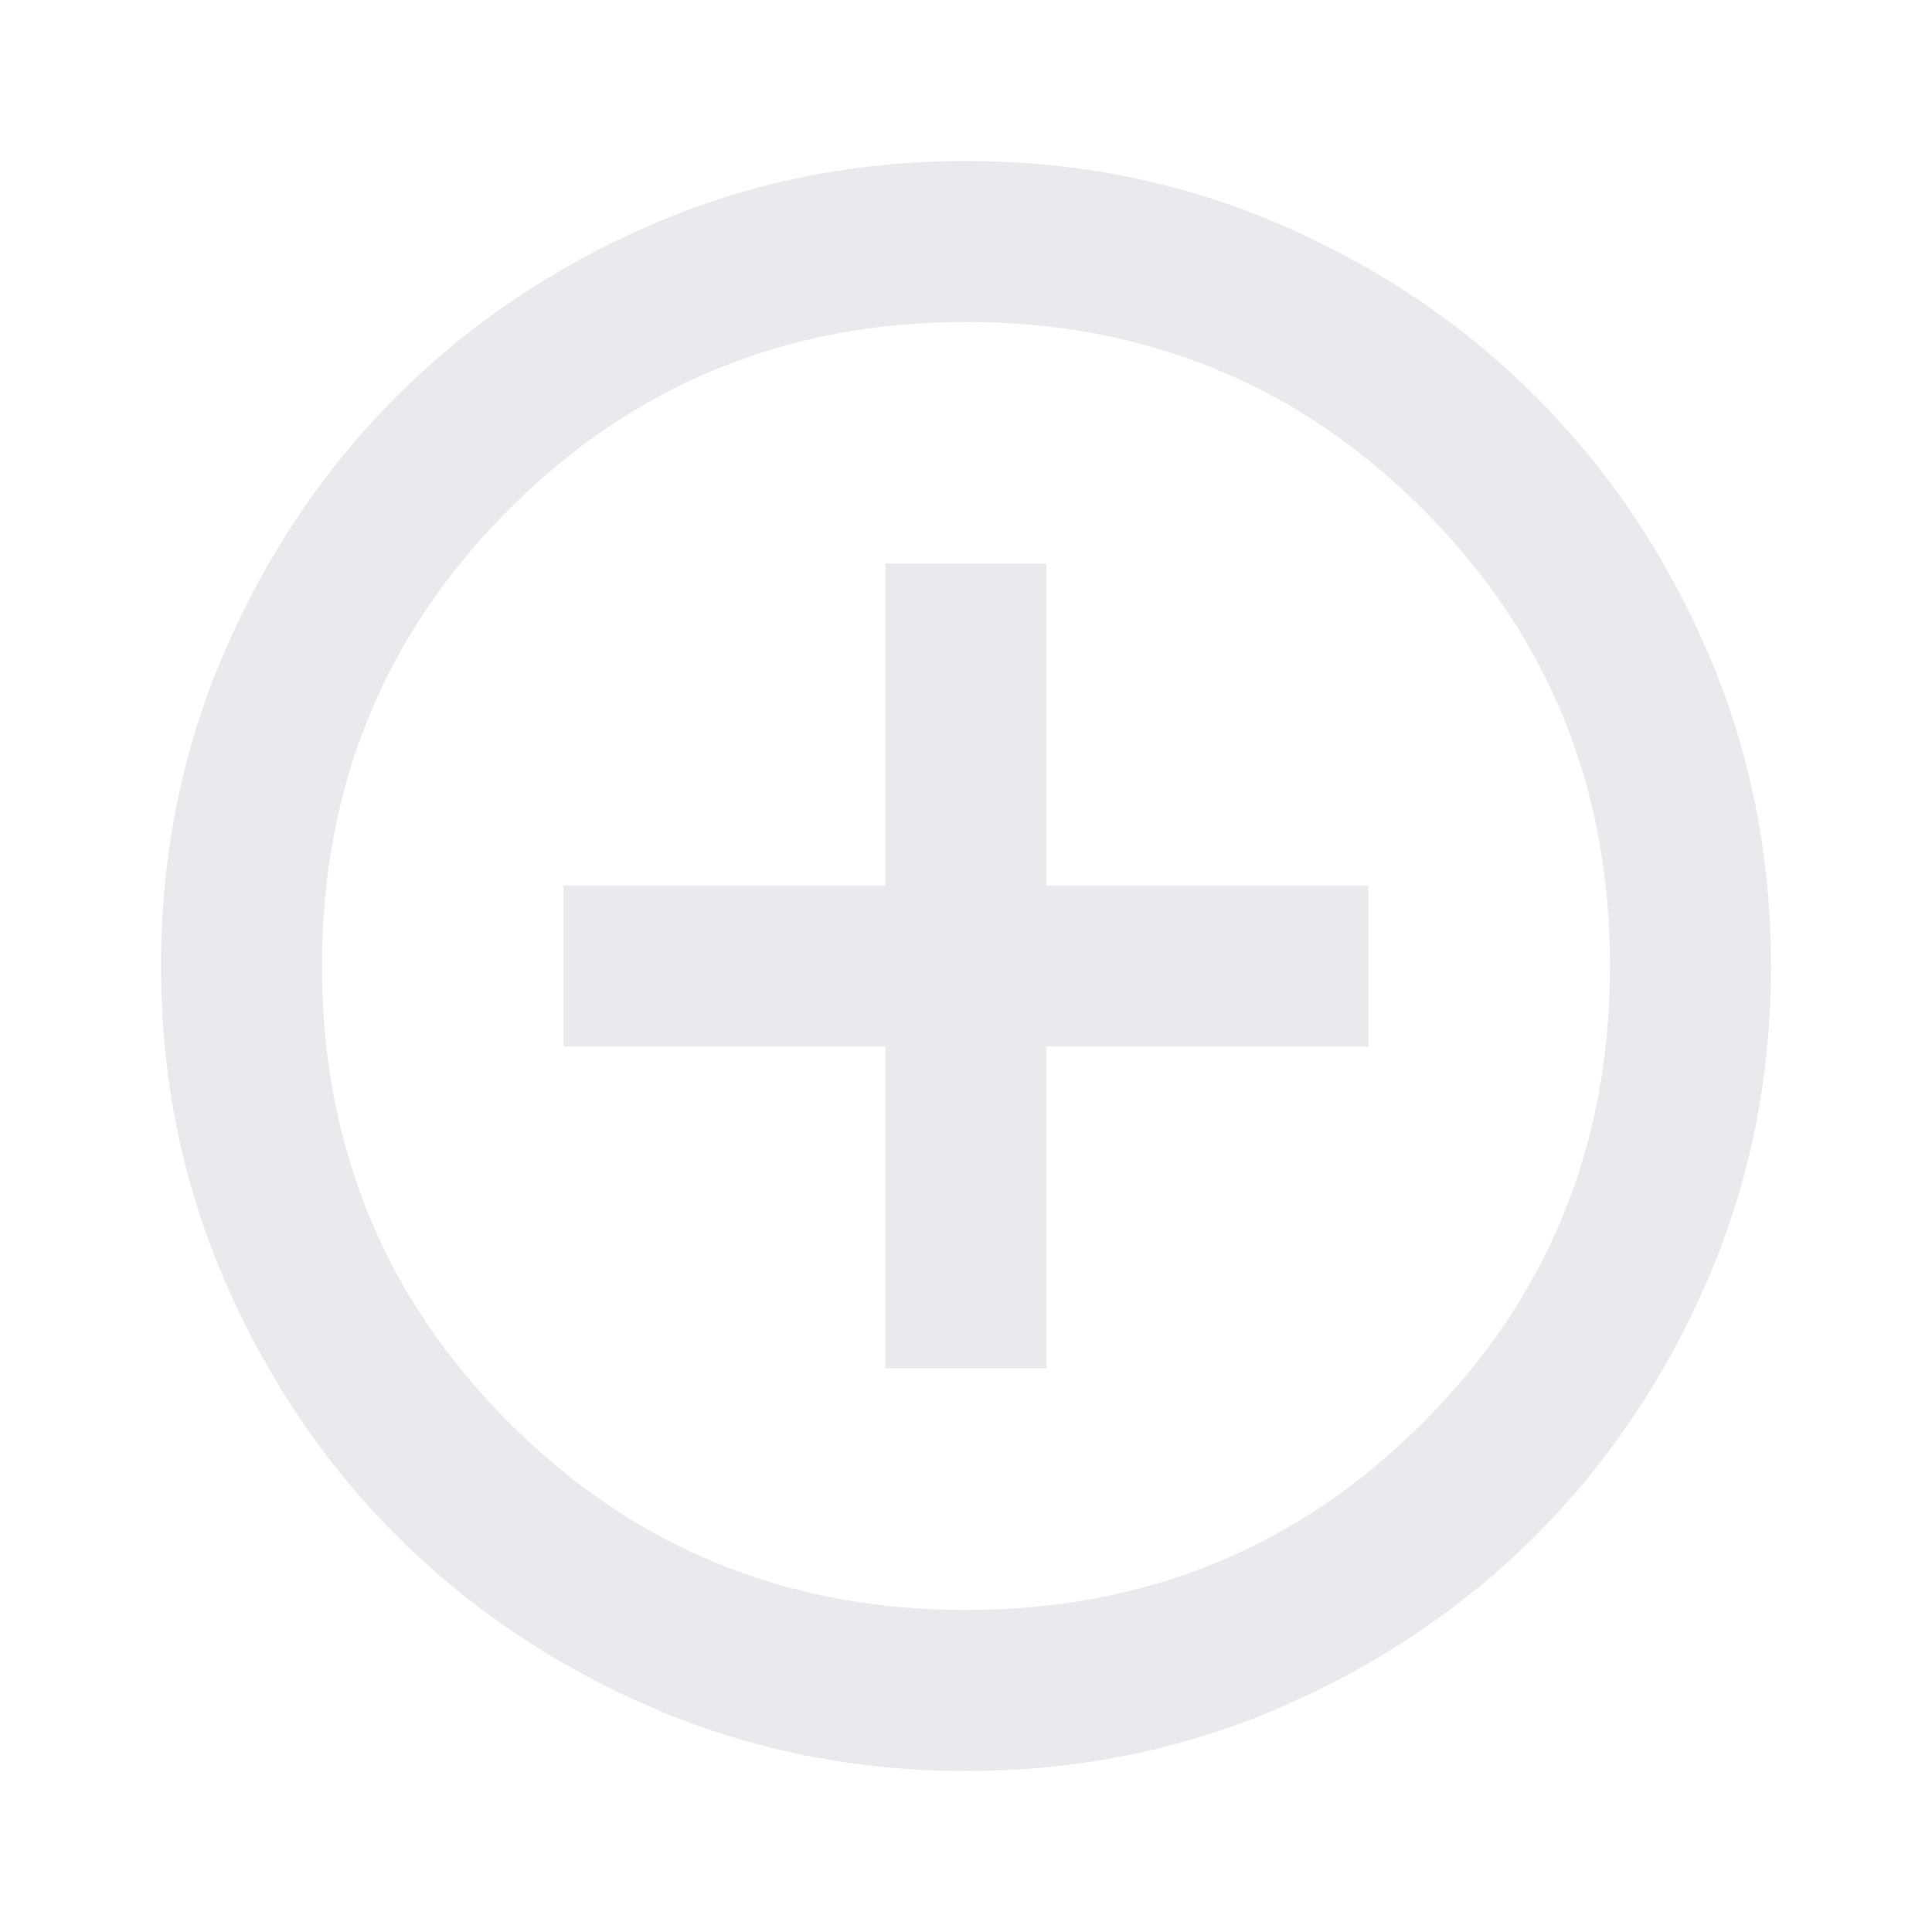
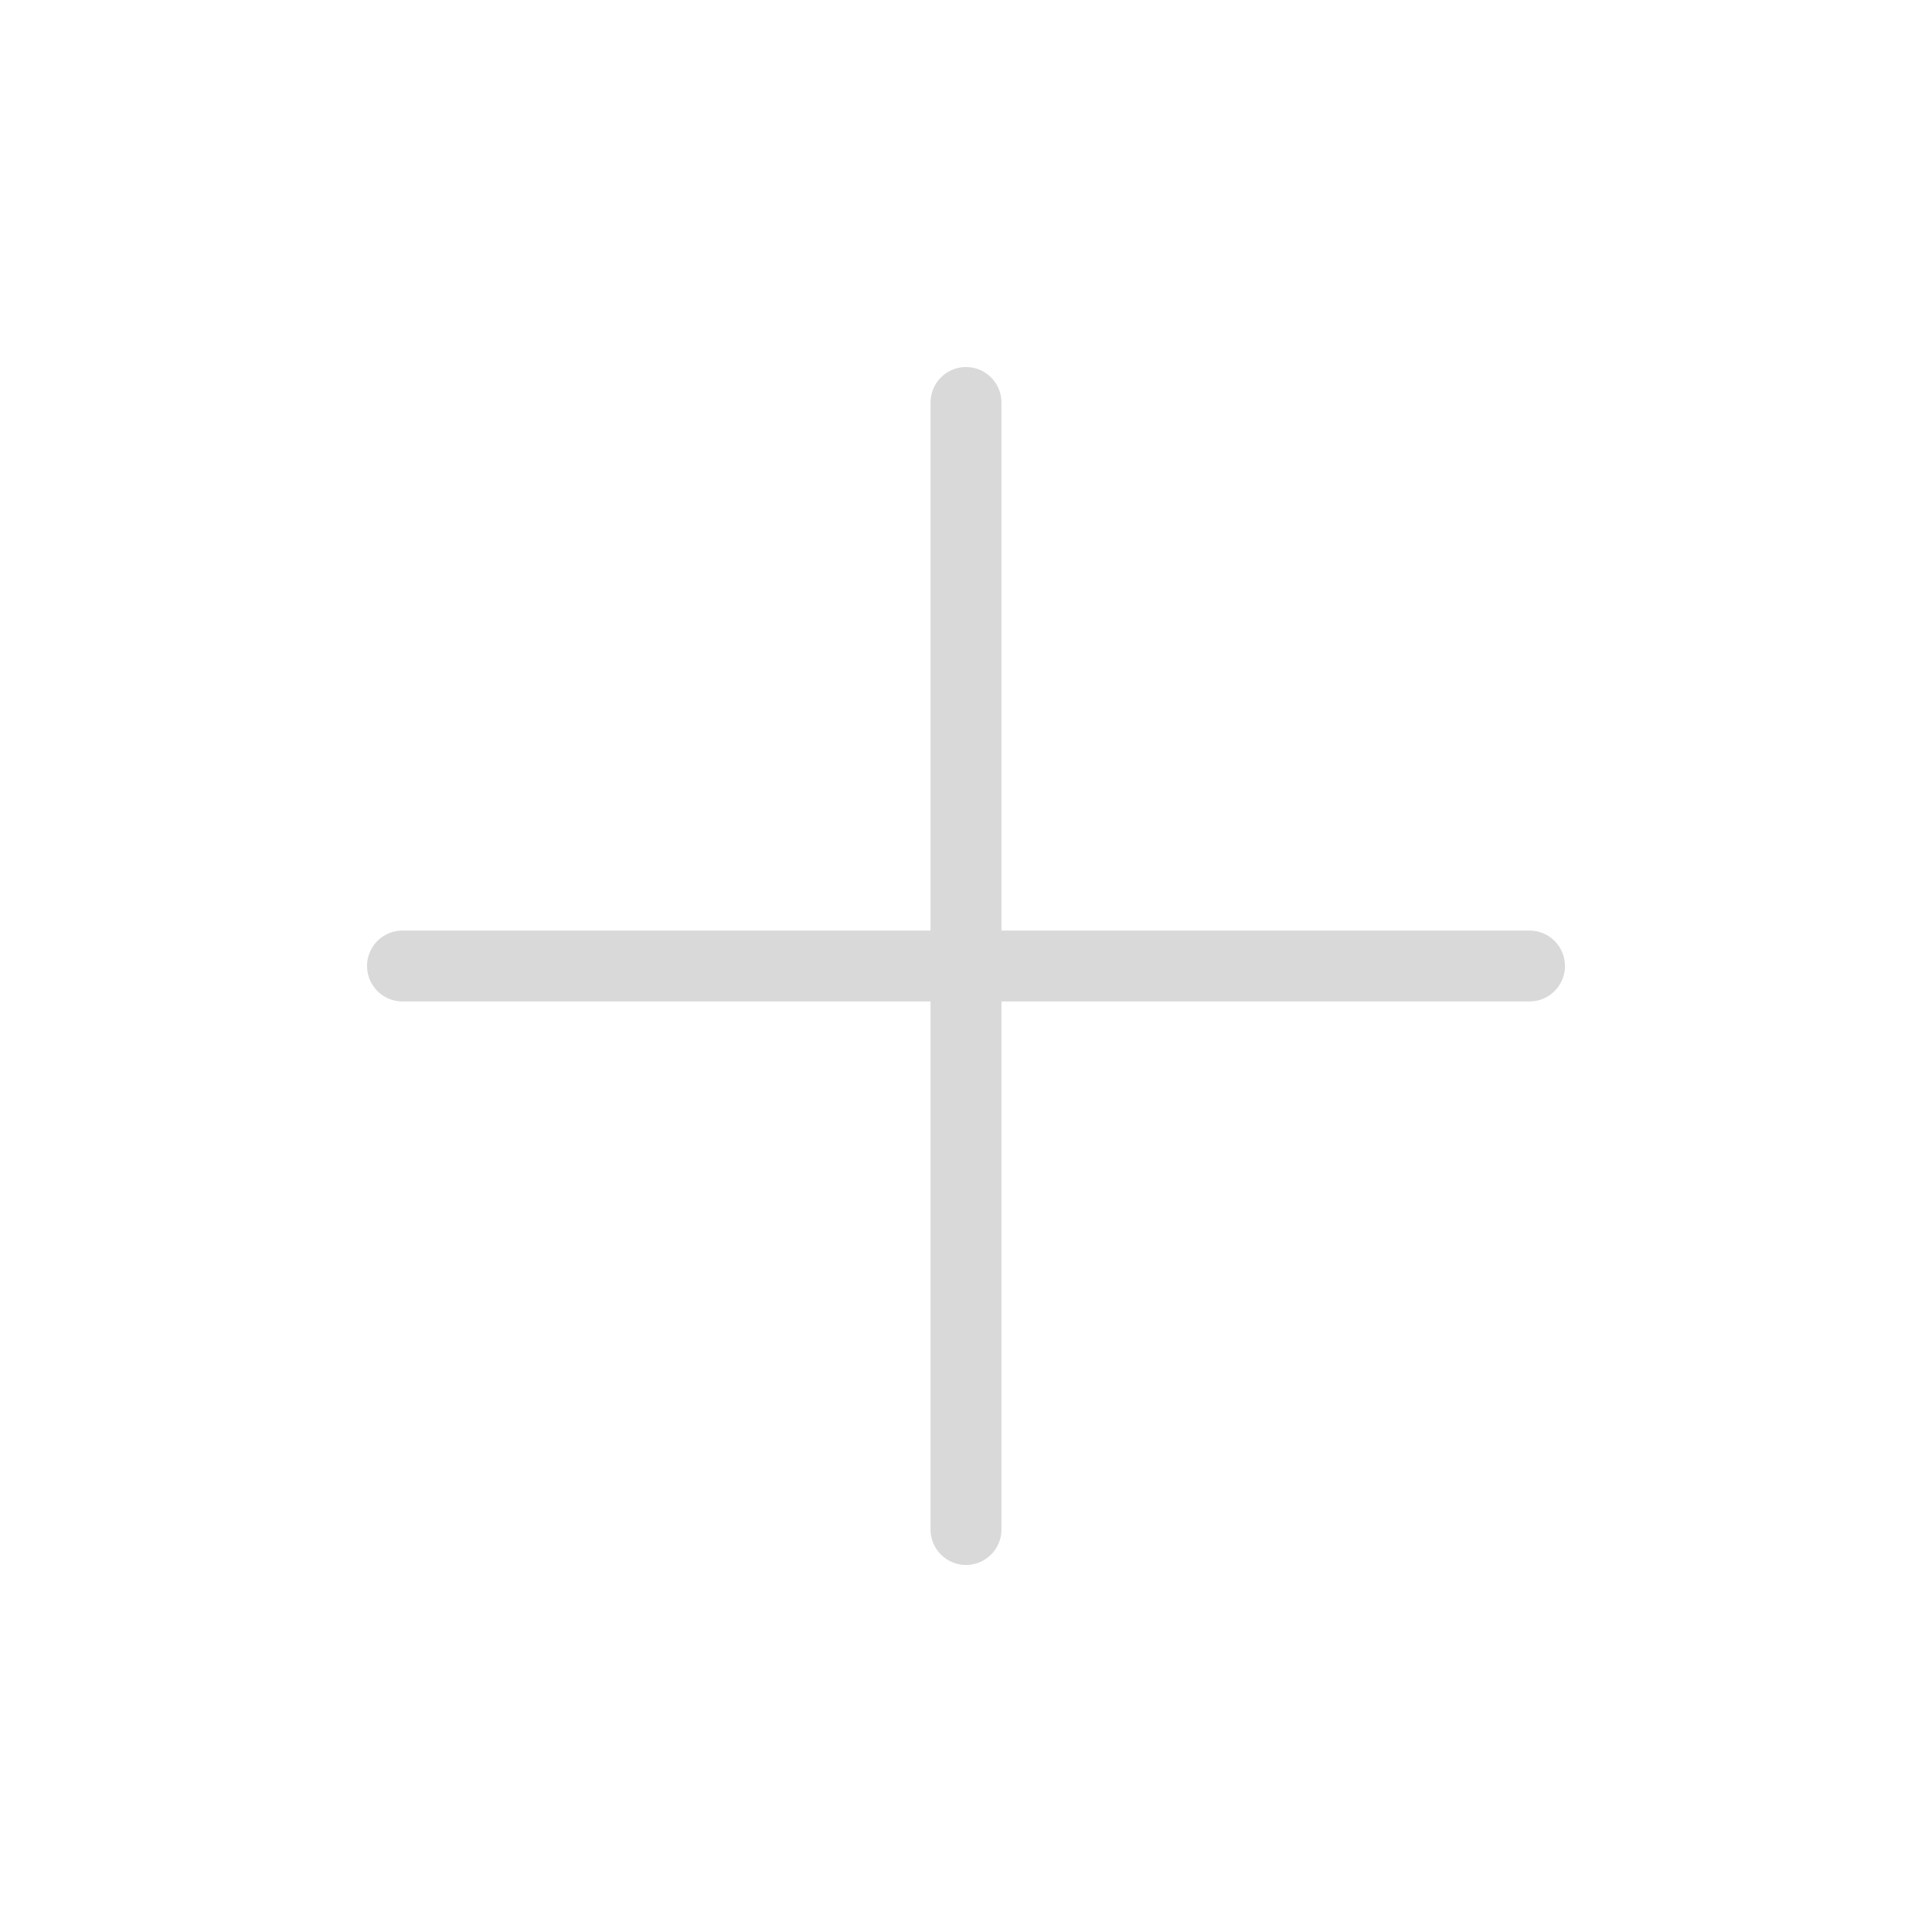
- <svg xmlns="http://www.w3.org/2000/svg" height="120px" viewBox="0 -960 960 960" width="120px" fill="#e8eaed">
-   <path d="M440-280h80v-160h160v-80H520v-160h-80v160H280v80h160v160Zm40 200q-83 0-156-31.5T197-197q-54-54-85.5-127T80-480q0-83 31.5-156T197-763q54-54 127-85.5T480-880q83 0 156 31.5T763-763q54 54 85.5 127T880-480q0 83-31.5 156T763-197q-54 54-127 85.5T480-80Zm0-80q134 0 227-93t93-227q0-134-93-227t-227-93q-134 0-227 93t-93 227q0 134 93 227t227 93Zm0-320Z" />
+ <svg xmlns="http://www.w3.org/2000/svg" width="109" height="109" viewBox="0 0 109 109" fill="none">
+   <path d="M54.5 22.708V86.292M22.708 54.5H86.292" stroke="#D9D9D9" stroke-width="4" stroke-linecap="round" stroke-linejoin="round" />
</svg>
